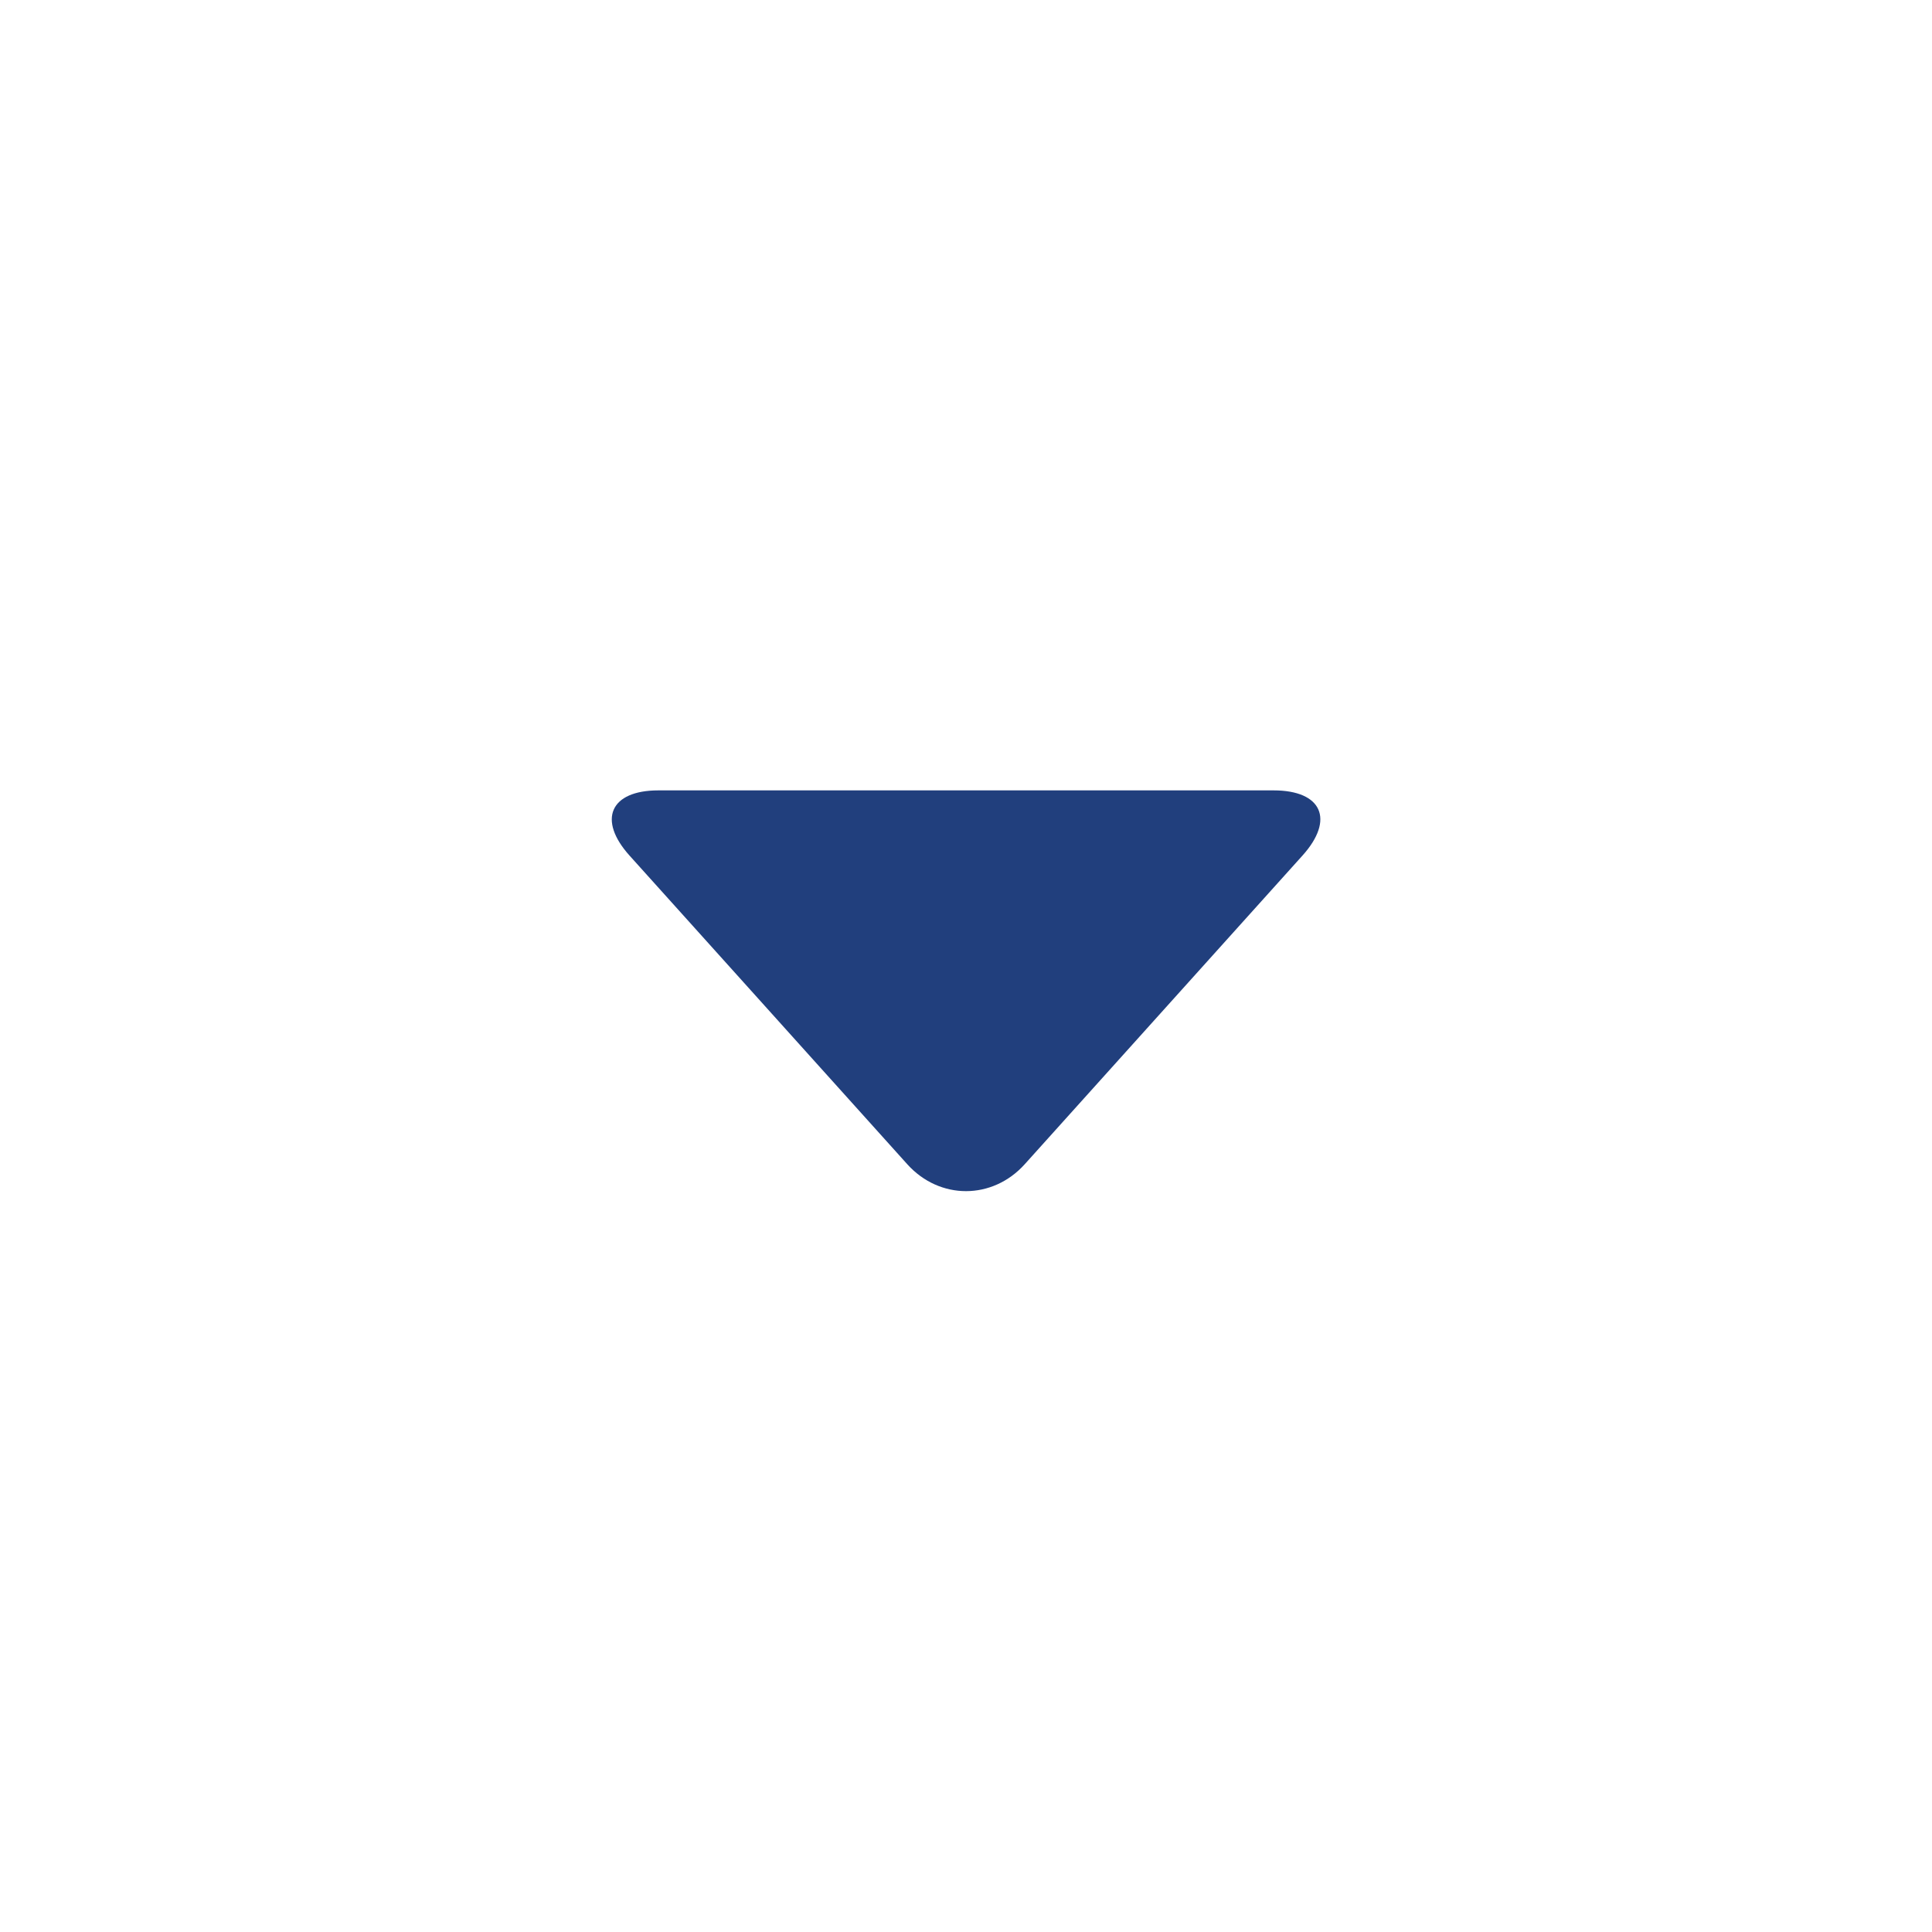
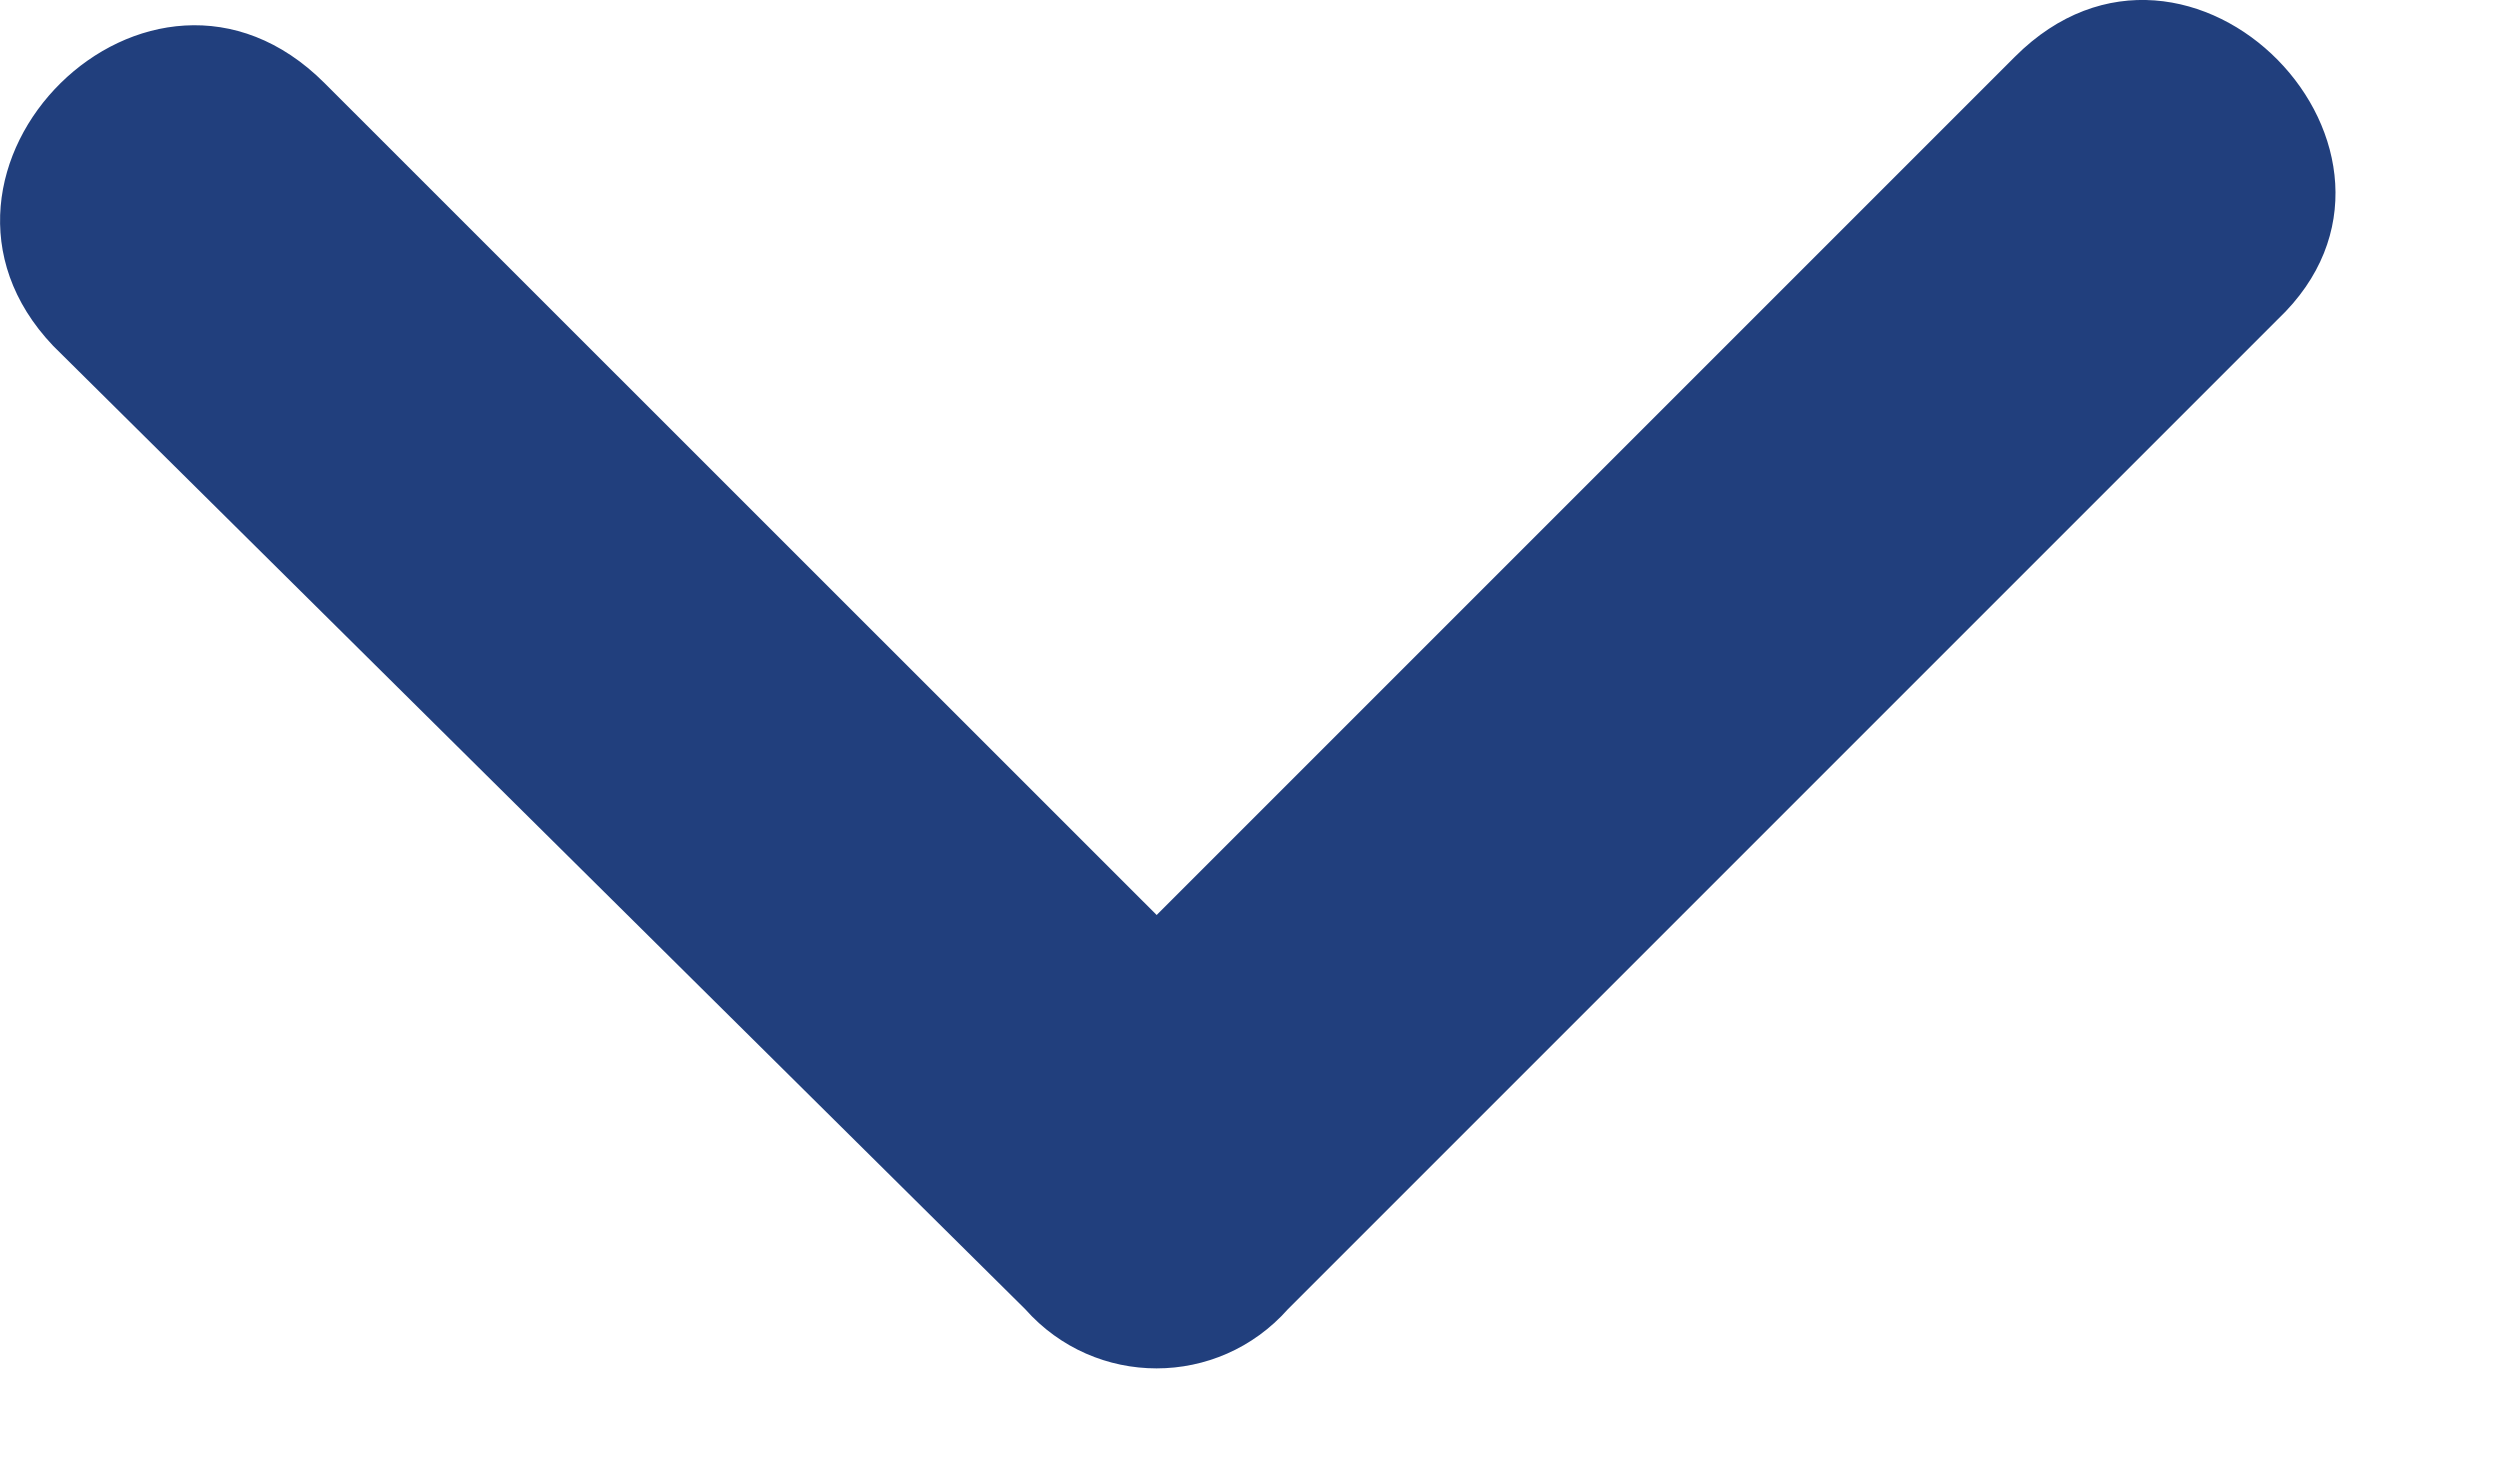
- <svg xmlns="http://www.w3.org/2000/svg" width="20" height="20" viewBox="0 0 20 20" fill="none">
-   <path fill-rule="evenodd" clip-rule="evenodd" d="M9.392 12.052C9.728 12.425 10.275 12.422 10.608 12.052L13.483 8.857C13.819 8.484 13.685 8.182 13.184 8.182H6.816C6.315 8.182 6.184 8.487 6.517 8.857L9.392 12.052Z" fill="#213F7D" />
+ <svg xmlns="http://www.w3.org/2000/svg" width="12" height="7" viewBox="0 0 12 7" fill="none">
+   <path d="M9.672 0.272C10.513 -0.569 11.774 0.735 10.933 1.533L6.182 6.284C5.846 6.663 5.257 6.663 4.921 6.284L0.255 1.66C-0.544 0.819 0.717 -0.443 1.558 0.399L5.552 4.392L9.672 0.272Z" fill="#213F7D" />
</svg>
